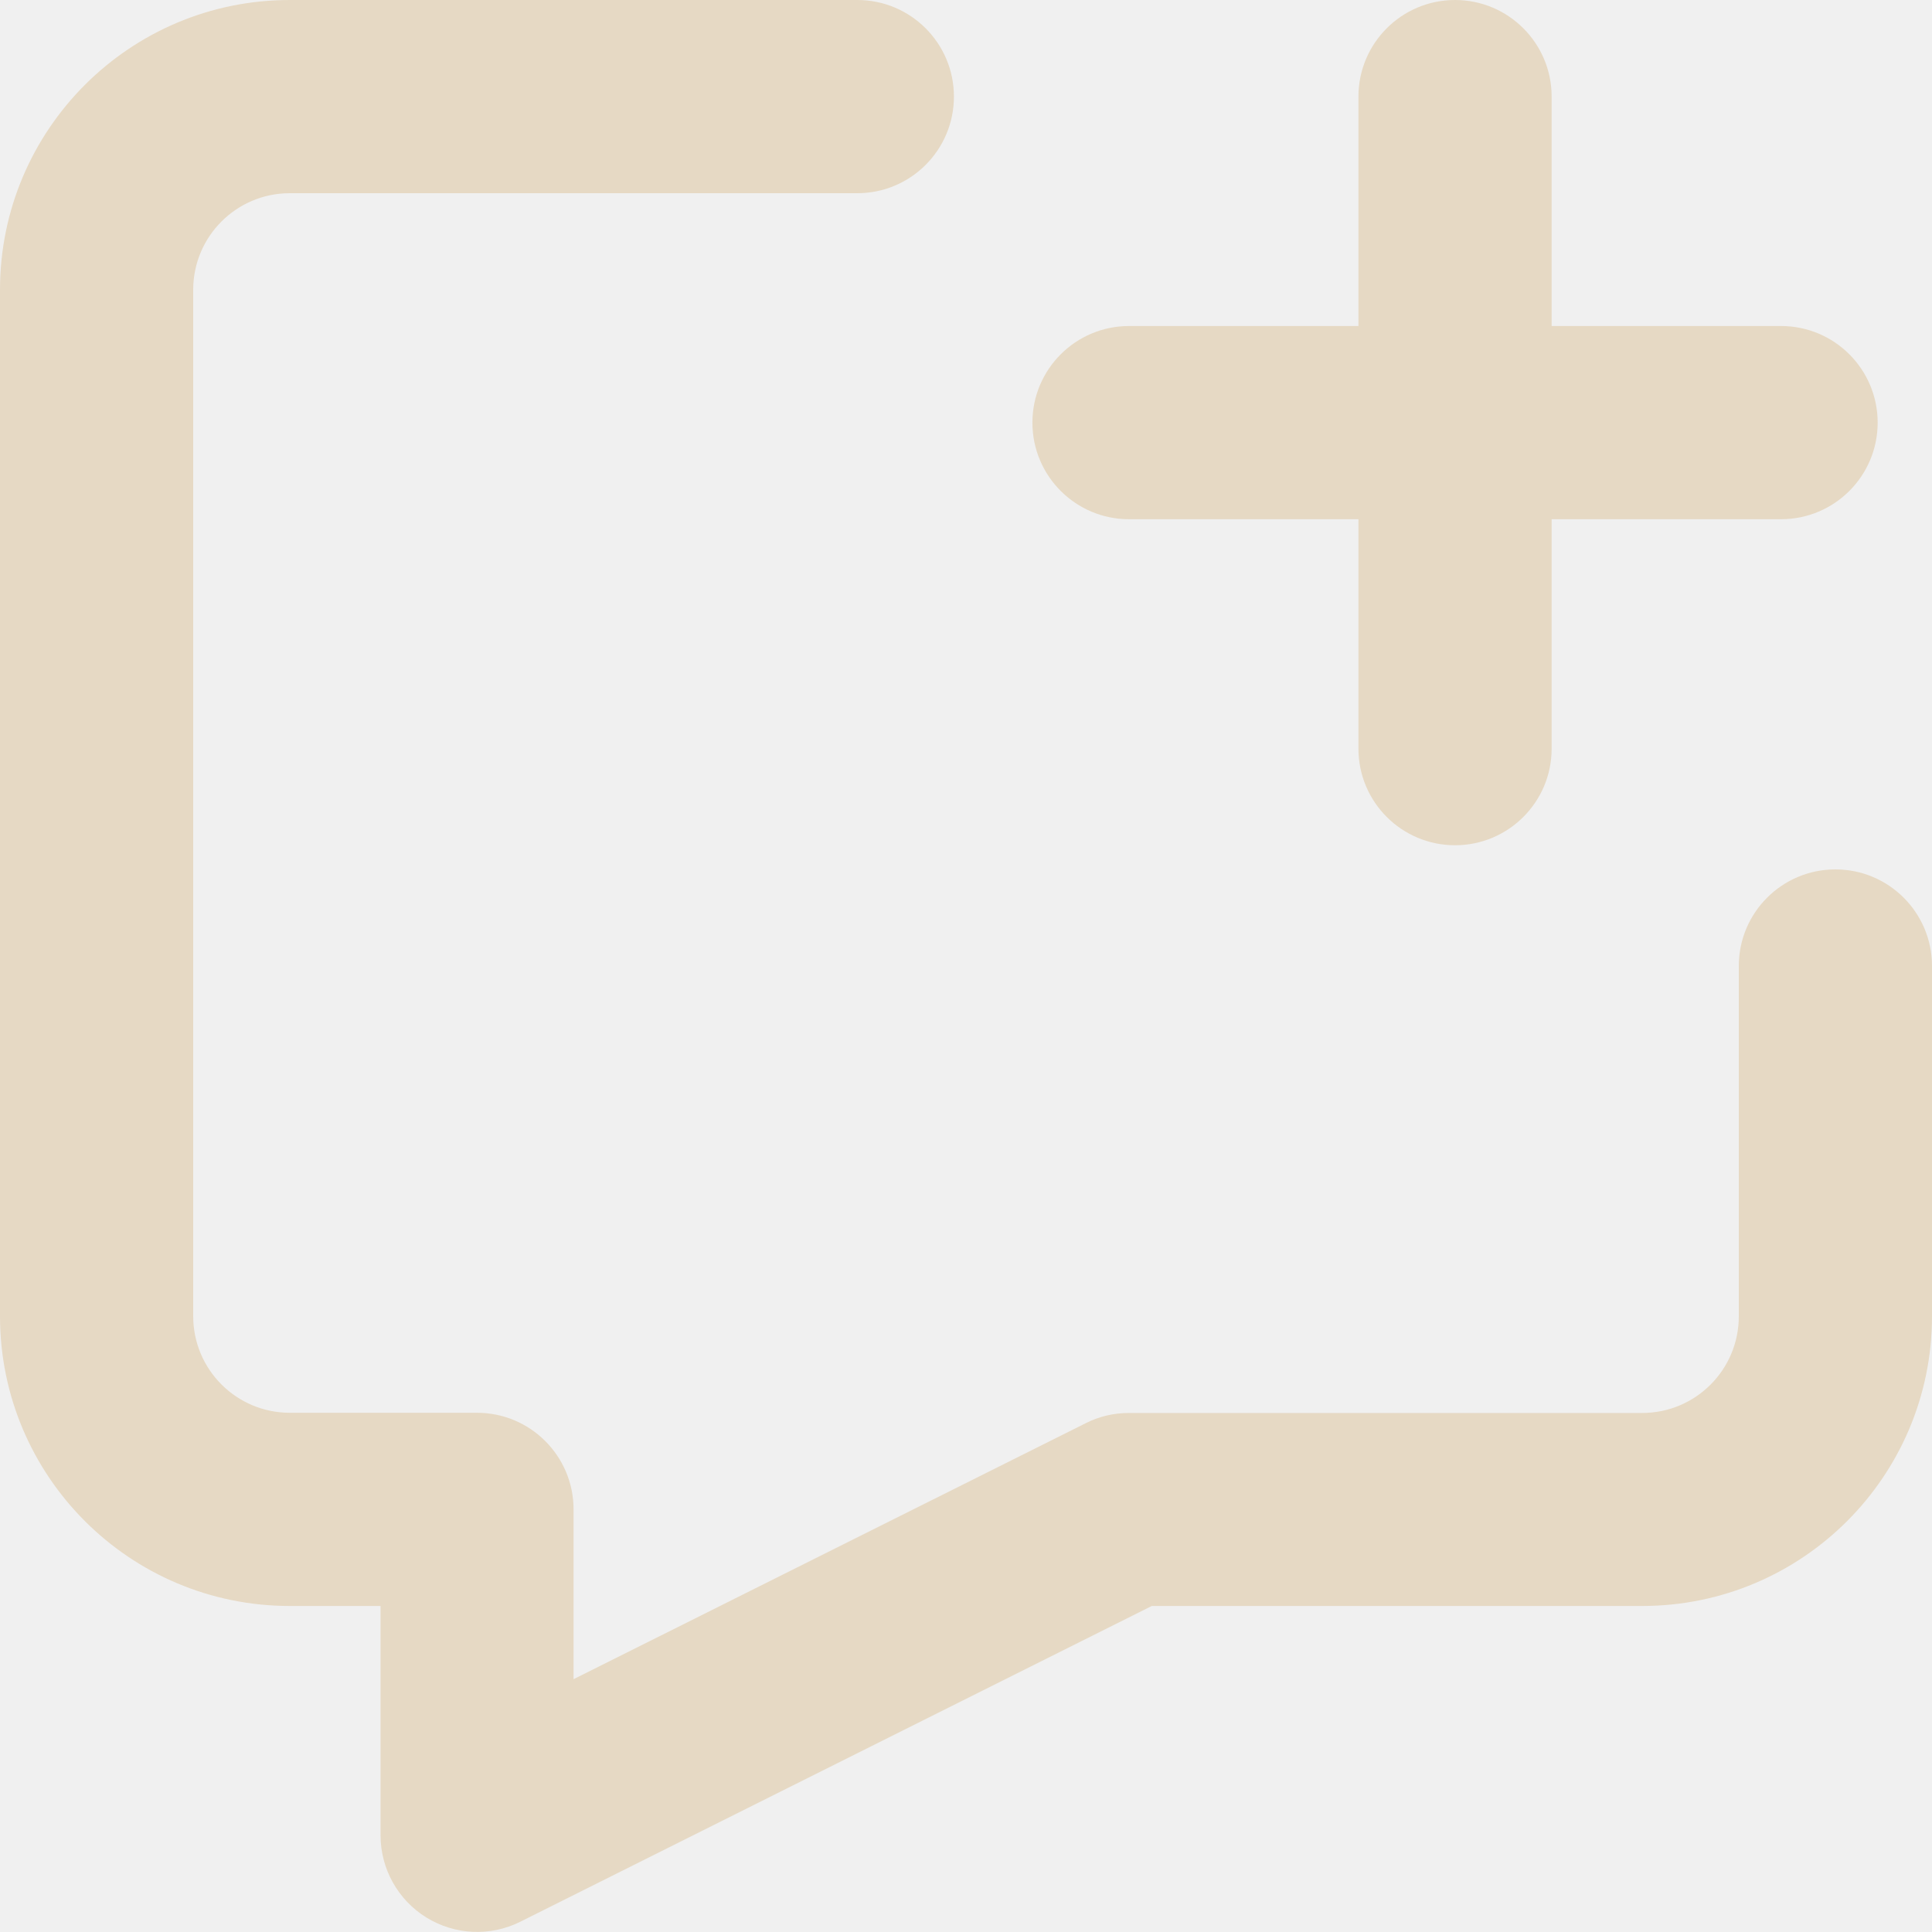
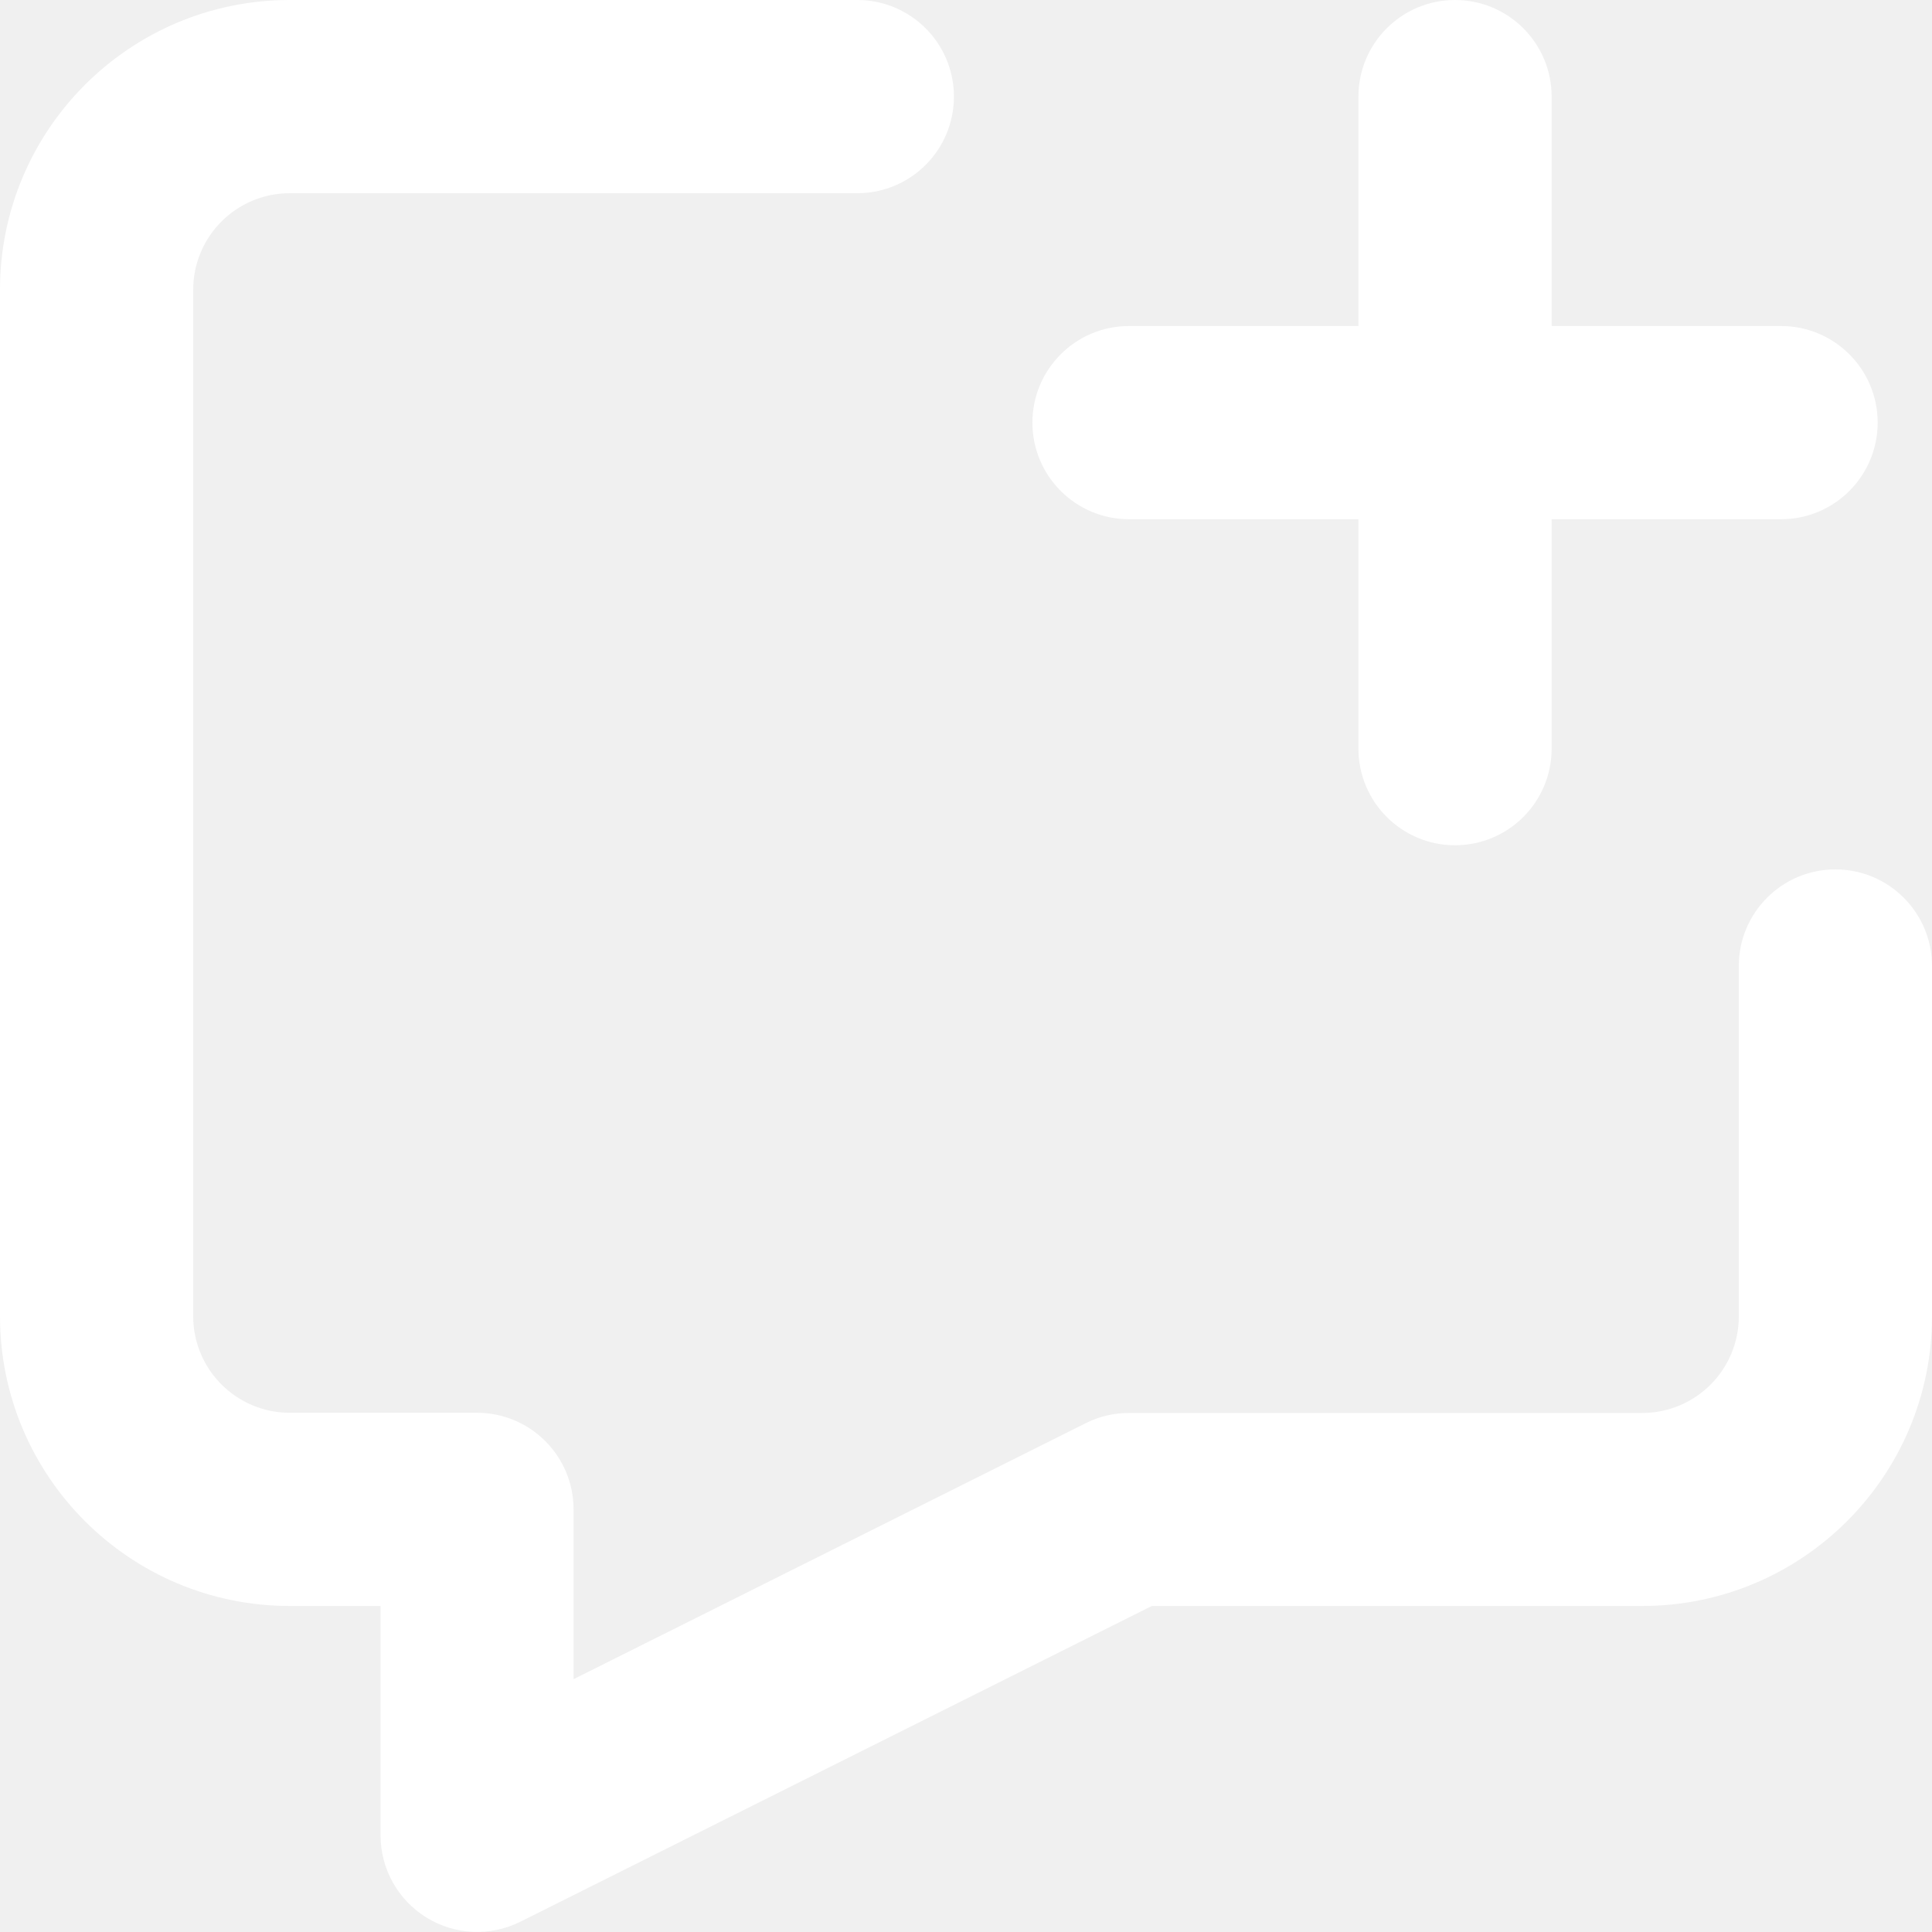
<svg xmlns="http://www.w3.org/2000/svg" id="vector" width="512" height="512" viewBox="0 0 1024 1024">
-   <path fill="#E6D9C4" d="M153.6,102.4a51.2,51.2 0,0 0,-51.2 51.2v544a51.2,51.2 0,0 0,51.2 51.2h99.2a51.2,51.2 0,0 1,51.2 51.2v90l271.5,-135.7c7.1,-3.6 14.9,-5.4 22.9,-5.4H870.4a51.2,51.2 0,0 0,51.2 -51.2V512a51.2,51.2 0,1 1,102.4 0v185.6a153.6,153.6 0,0 1,-153.6 153.6h-259.9L275.7,1018.6a51.2,51.2 0,0 1,-74 -45.8v-121.6H153.6a153.6,153.6 0,0 1,-153.6 -153.6V153.6A153.6,153.6 0,0 1,153.6 0h300.8a51.2,51.2 0,0 1,0 102.4H153.6zM771.2,0a51.2,51.2 0,0 1,51.2 51.2v121.6h121.6a51.2,51.2 0,0 1,0 102.4h-121.6v121.6a51.2,51.2 0,1 1,-102.4 0V275.2h-121.6a51.2,51.2 0,0 1,0 -102.4h121.6V51.2a51.2,51.2 0,0 1,51.2 -51.2h0z" id="path_0" />
+   <path fill="#fff" d="M153.6,102.4a51.2,51.2 0,0 0,-51.2 51.2v544a51.2,51.2 0,0 0,51.2 51.2h99.2a51.2,51.2 0,0 1,51.2 51.2v90l271.5,-135.7c7.1,-3.6 14.9,-5.4 22.9,-5.4H870.4a51.2,51.2 0,0 0,51.2 -51.2V512a51.2,51.2 0,1 1,102.4 0v185.6a153.6,153.6 0,0 1,-153.6 153.6h-259.9L275.7,1018.6a51.2,51.2 0,0 1,-74 -45.8v-121.6H153.6a153.6,153.6 0,0 1,-153.6 -153.6V153.6A153.6,153.6 0,0 1,153.6 0h300.8a51.2,51.2 0,0 1,0 102.4H153.6zM771.2,0a51.2,51.2 0,0 1,51.2 51.2v121.6h121.6a51.2,51.2 0,0 1,0 102.4h-121.6v121.6a51.2,51.2 0,1 1,-102.4 0V275.2h-121.6a51.2,51.2 0,0 1,0 -102.4h121.6V51.2a51.2,51.2 0,0 1,51.2 -51.2h0z" id="path_0" />
</svg>
